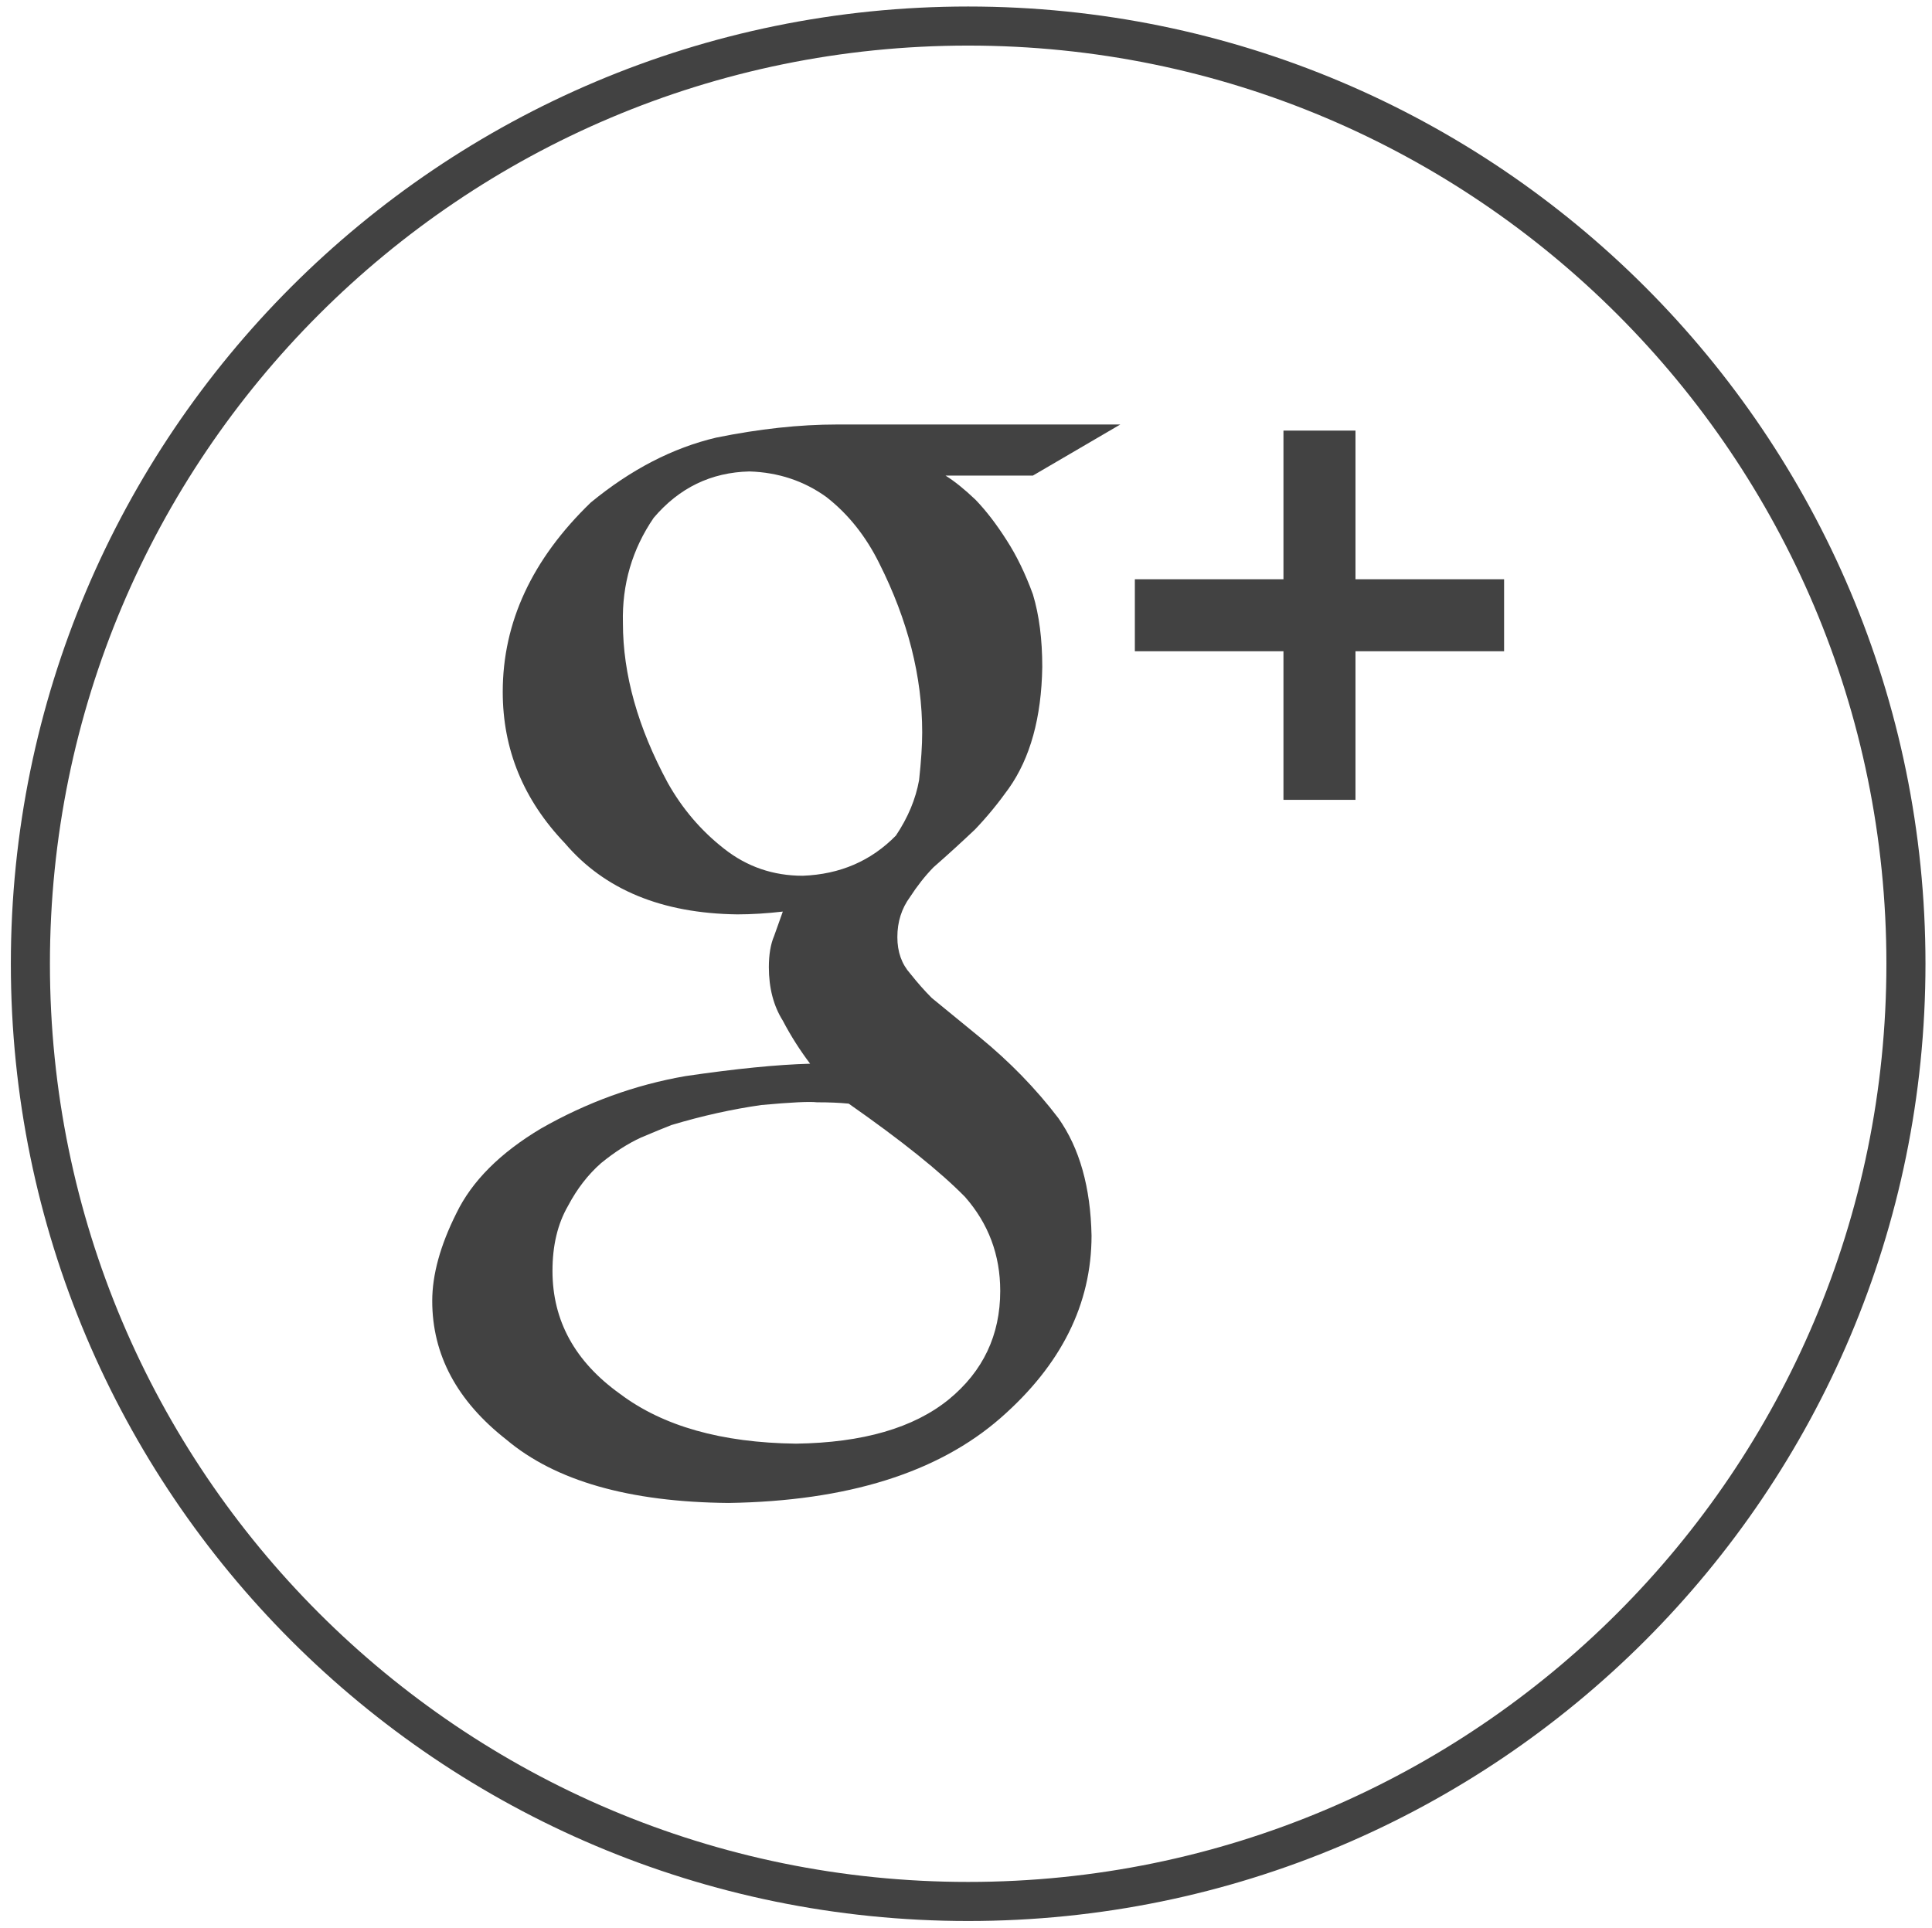
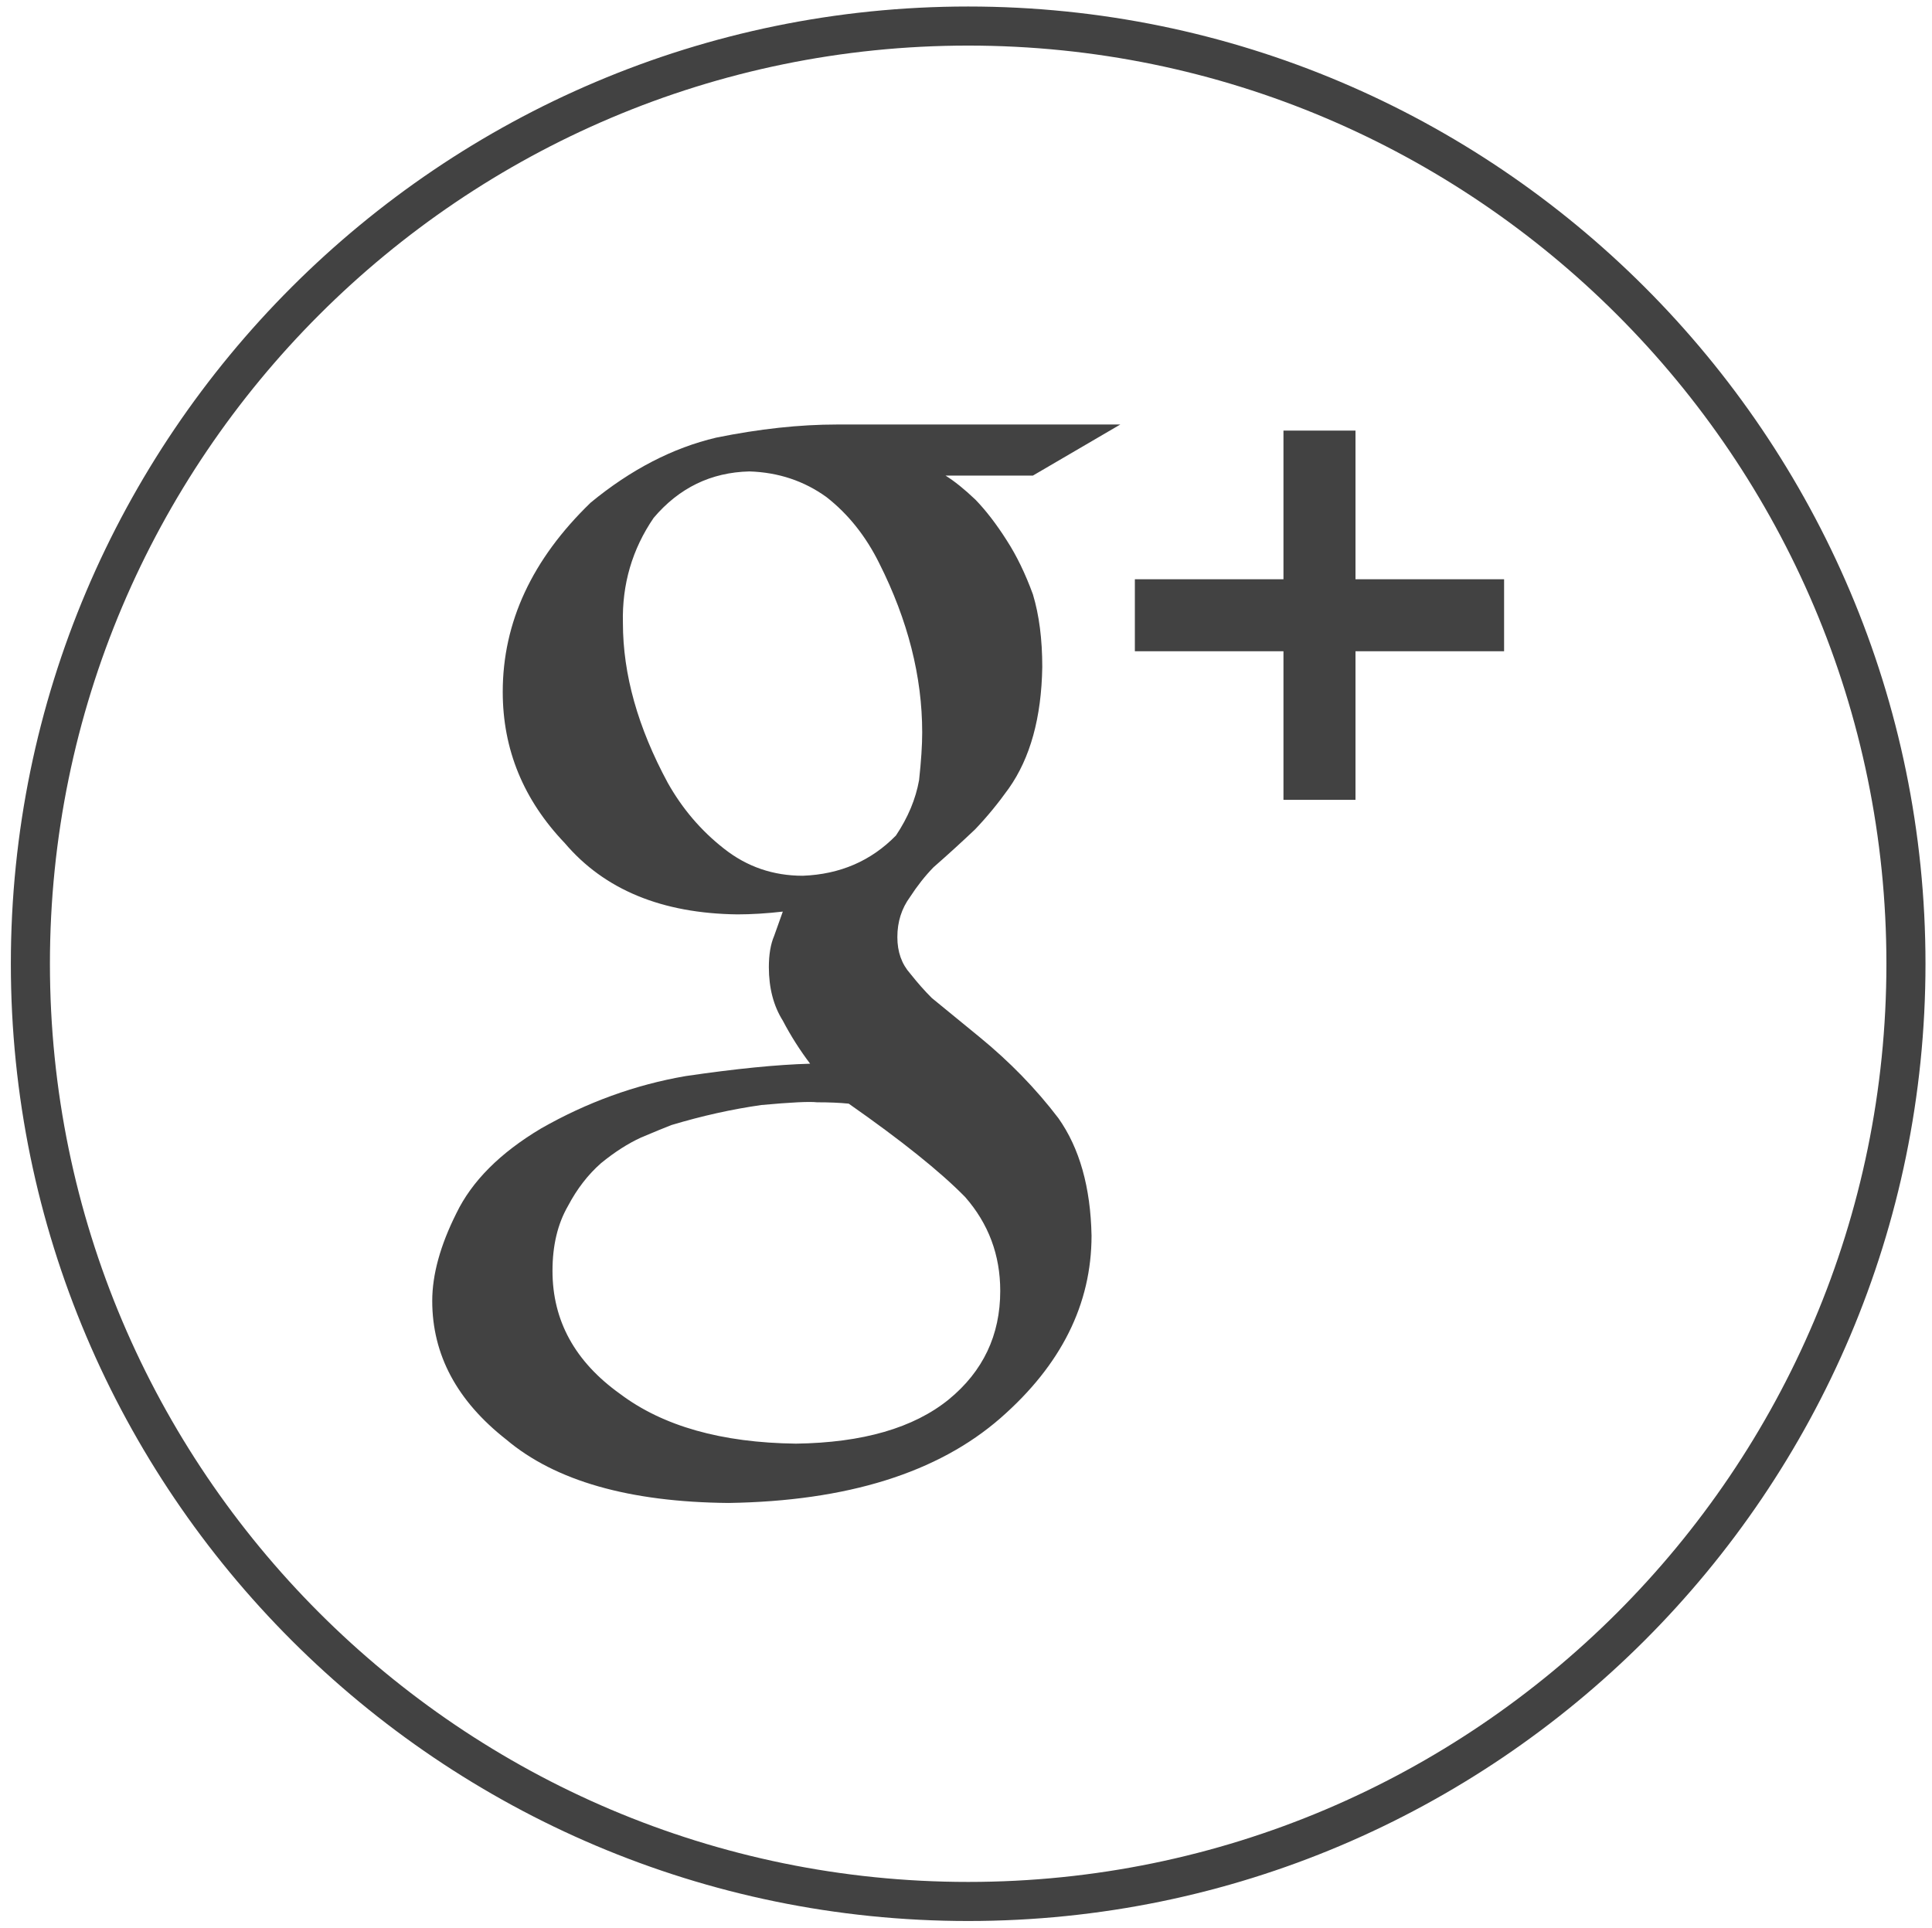
<svg xmlns="http://www.w3.org/2000/svg" version="1.1" id="Layer_1" x="0px" y="0px" width="148.334px" height="148px" viewBox="0 0 148.334 148" enable-background="new 0 0 148.334 148" xml:space="preserve">
-   <circle fill="none" stroke="#424242" stroke-width="3" stroke-miterlimit="10" cx="74.333" cy="74" r="72" />
  <g>
-     <path fill="#424242" d="M72.594,36.517c0.686,0.427,1.453,1.042,2.306,1.856c0.818,0.849,1.62,1.897,2.403,3.131   c0.753,1.167,1.421,2.542,2.003,4.138c0.479,1.589,0.717,3.447,0.717,5.57c-0.062,3.89-0.924,7-2.58,9.337   c-0.807,1.131-1.664,2.175-2.573,3.128c-1.004,0.953-2.071,1.928-3.204,2.92c-0.651,0.67-1.247,1.43-1.799,2.28   c-0.646,0.884-0.97,1.906-0.97,3.075c0,1.139,0.332,2.07,0.996,2.813c0.563,0.709,1.113,1.33,1.645,1.86l3.691,3.021   c2.291,1.879,4.302,3.939,6.028,6.206c1.629,2.3,2.474,5.305,2.549,9.017c0,5.27-2.33,9.936-6.985,14.009   c-4.82,4.211-11.787,6.382-20.887,6.524c-7.619-0.069-13.304-1.696-17.063-4.869c-3.787-2.968-5.685-6.514-5.685-10.645   c0-2.01,0.614-4.255,1.852-6.728c1.193-2.467,3.36-4.639,6.499-6.51c3.519-2.007,7.221-3.354,11.099-4.025   c3.841-0.563,7.027-0.882,9.564-0.951c-0.782-1.032-1.484-2.134-2.098-3.306c-0.715-1.138-1.071-2.511-1.071-4.104   c0-0.962,0.133-1.766,0.405-2.401c0.24-0.681,0.465-1.297,0.666-1.869c-1.233,0.141-2.402,0.214-3.492,0.214   c-5.792-0.073-10.205-1.896-13.241-5.466c-3.181-3.327-4.77-7.199-4.77-11.618c0-5.342,2.25-10.184,6.756-14.537   c3.089-2.541,6.303-4.201,9.634-4.986c3.3-0.67,6.393-1.007,9.276-1.007h21.749L79.3,36.518L72.594,36.517L72.594,36.517z    M76.795,99.121c0-2.762-0.901-5.165-2.7-7.215c-1.904-1.942-4.881-4.331-8.933-7.165c-0.695-0.071-1.509-0.104-2.442-0.104   c-0.553-0.067-1.975,0-4.258,0.209c-2.25,0.319-4.555,0.831-6.911,1.538c-0.553,0.215-1.33,0.534-2.334,0.959   c-1.004,0.46-2.024,1.113-3.065,1.962c-1.005,0.882-1.852,1.981-2.543,3.29c-0.798,1.382-1.191,3.044-1.191,4.987   c0,3.823,1.725,6.969,5.188,9.446c3.292,2.477,7.792,3.749,13.507,3.82c5.126-0.071,9.037-1.205,11.735-3.398   C75.476,105.293,76.795,102.519,76.795,99.121z M61.634,67.243c2.863-0.108,5.249-1.139,7.154-3.088   c0.924-1.38,1.515-2.797,1.777-4.253c0.158-1.453,0.239-2.673,0.239-3.666c0-4.288-1.099-8.614-3.29-12.97   c-1.031-2.089-2.386-3.792-4.064-5.101c-1.715-1.236-3.685-1.896-5.912-1.966c-2.948,0.071-5.395,1.258-7.35,3.562   c-1.649,2.412-2.437,5.104-2.362,8.082c0,3.931,1.147,8.021,3.449,12.277c1.117,1.983,2.551,3.666,4.317,5.046   C57.351,66.553,59.365,67.243,61.634,67.243z" />
-     <polygon fill="#424242" points="115.48,44.477 104.071,44.477 104.071,33.062 98.541,33.062 98.541,44.477 87.131,44.477 87.131,50.005    98.541,50.005 98.541,61.414 104.071,61.414 104.071,50.005 115.48,50.005  " />
+     <path fill="#424242" d="M74.333,147.5c-40.528,0-73.5-32.972-73.5-73.5c0-40.528,32.972-73.5,73.5-73.5   c40.528,0,73.501,32.972,73.501,73.5C147.834,114.529,114.861,147.5,74.333,147.5z M74.333,3.5c-38.874,0-70.5,31.626-70.5,70.5   s31.626,70.5,70.5,70.5s70.501-31.626,70.501-70.5S113.207,3.5,74.333,3.5z" />
+   </g>
+   <g>
+     <path fill="#424242" d="M72.594,36.517c0.686,0.427,1.452,1.042,2.306,1.856c0.818,0.849,1.62,1.896,2.403,3.131   c0.753,1.167,1.421,2.542,2.003,4.138c0.479,1.589,0.717,3.447,0.717,5.57c-0.062,3.89-0.924,7-2.58,9.337   c-0.807,1.131-1.664,2.175-2.573,3.128c-1.004,0.953-2.071,1.928-3.204,2.92c-0.65,0.67-1.247,1.43-1.799,2.28   c-0.646,0.884-0.97,1.906-0.97,3.075c0,1.139,0.332,2.069,0.996,2.813c0.563,0.709,1.112,1.33,1.645,1.86l3.691,3.021   c2.291,1.879,4.302,3.939,6.028,6.206c1.629,2.3,2.474,5.305,2.549,9.018c0,5.27-2.33,9.936-6.985,14.009   c-4.82,4.211-11.787,6.382-20.887,6.523c-7.619-0.068-13.305-1.695-17.063-4.868c-3.787-2.969-5.685-6.515-5.685-10.646   c0-2.01,0.613-4.255,1.852-6.728c1.193-2.468,3.36-4.64,6.499-6.511c3.52-2.007,7.221-3.354,11.1-4.024   c3.841-0.563,7.026-0.882,9.563-0.951c-0.782-1.032-1.484-2.134-2.098-3.306c-0.715-1.139-1.071-2.512-1.071-4.104   c0-0.962,0.133-1.766,0.405-2.401c0.239-0.681,0.465-1.297,0.666-1.868c-1.233,0.141-2.402,0.214-3.492,0.214   c-5.792-0.073-10.205-1.896-13.241-5.466c-3.181-3.327-4.77-7.199-4.77-11.618c0-5.343,2.25-10.185,6.756-14.537   c3.089-2.541,6.303-4.201,9.634-4.986c3.3-0.67,6.393-1.007,9.276-1.007h21.749l-6.714,3.924L72.594,36.517L72.594,36.517z    M76.796,99.121c0-2.763-0.901-5.165-2.7-7.216c-1.904-1.941-4.882-4.33-8.934-7.164c-0.695-0.071-1.509-0.104-2.441-0.104   c-0.554-0.067-1.976,0-4.259,0.209c-2.25,0.319-4.555,0.831-6.911,1.538c-0.553,0.215-1.329,0.534-2.334,0.959   c-1.004,0.46-2.023,1.113-3.064,1.962c-1.005,0.882-1.853,1.981-2.543,3.29c-0.798,1.382-1.191,3.044-1.191,4.987   c0,3.822,1.726,6.969,5.188,9.445c3.292,2.478,7.792,3.749,13.507,3.82c5.126-0.071,9.037-1.205,11.735-3.397   C75.476,105.293,76.796,102.519,76.796,99.121z M61.634,67.243c2.863-0.108,5.249-1.14,7.154-3.089   c0.924-1.38,1.516-2.797,1.777-4.253c0.158-1.452,0.239-2.673,0.239-3.666c0-4.288-1.1-8.613-3.29-12.97   c-1.031-2.089-2.387-3.792-4.064-5.101c-1.715-1.236-3.685-1.896-5.912-1.966c-2.948,0.07-5.395,1.258-7.35,3.562   c-1.649,2.412-2.438,5.104-2.362,8.082c0,3.931,1.147,8.021,3.449,12.277c1.117,1.982,2.551,3.666,4.316,5.046   C57.351,66.553,59.365,67.243,61.634,67.243z" />
+     <polygon fill="#424242" points="115.48,44.477 104.071,44.477 104.071,33.062 98.541,33.062 98.541,44.477 87.132,44.477    87.132,50.005 98.541,50.005 98.541,61.414 104.071,61.414 104.071,50.005 115.48,50.005  " />
  </g>
</svg>
